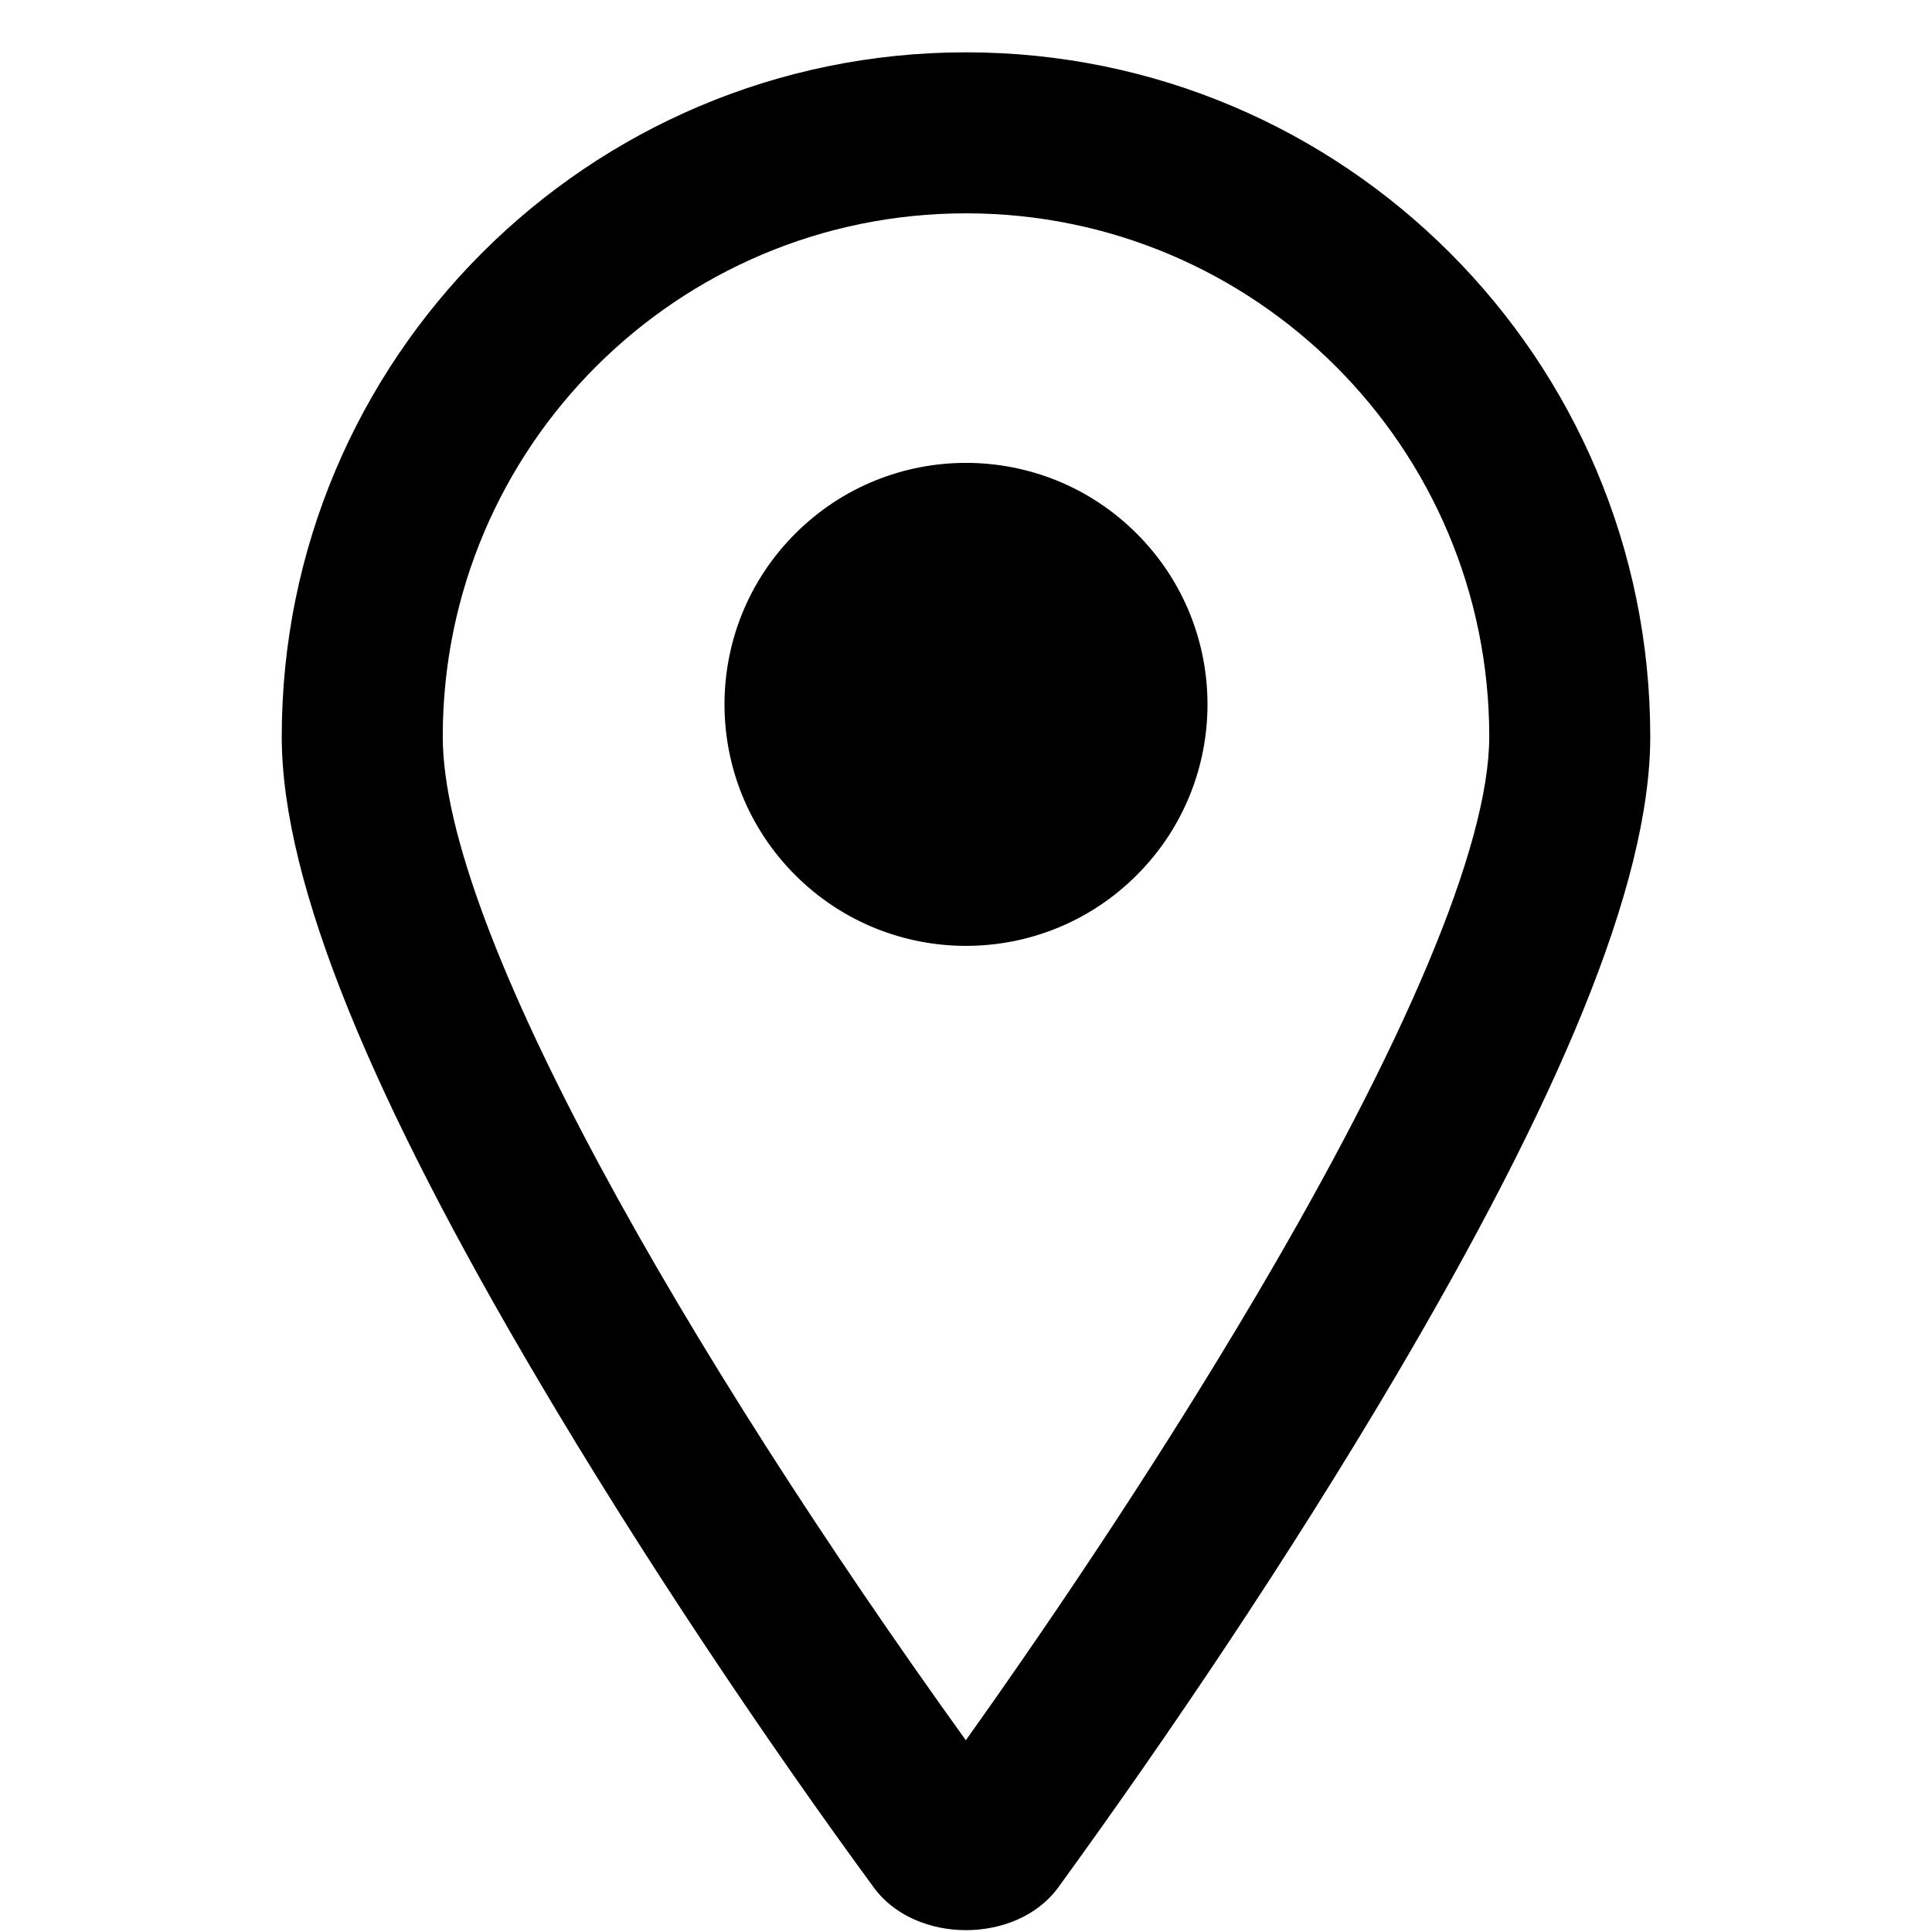
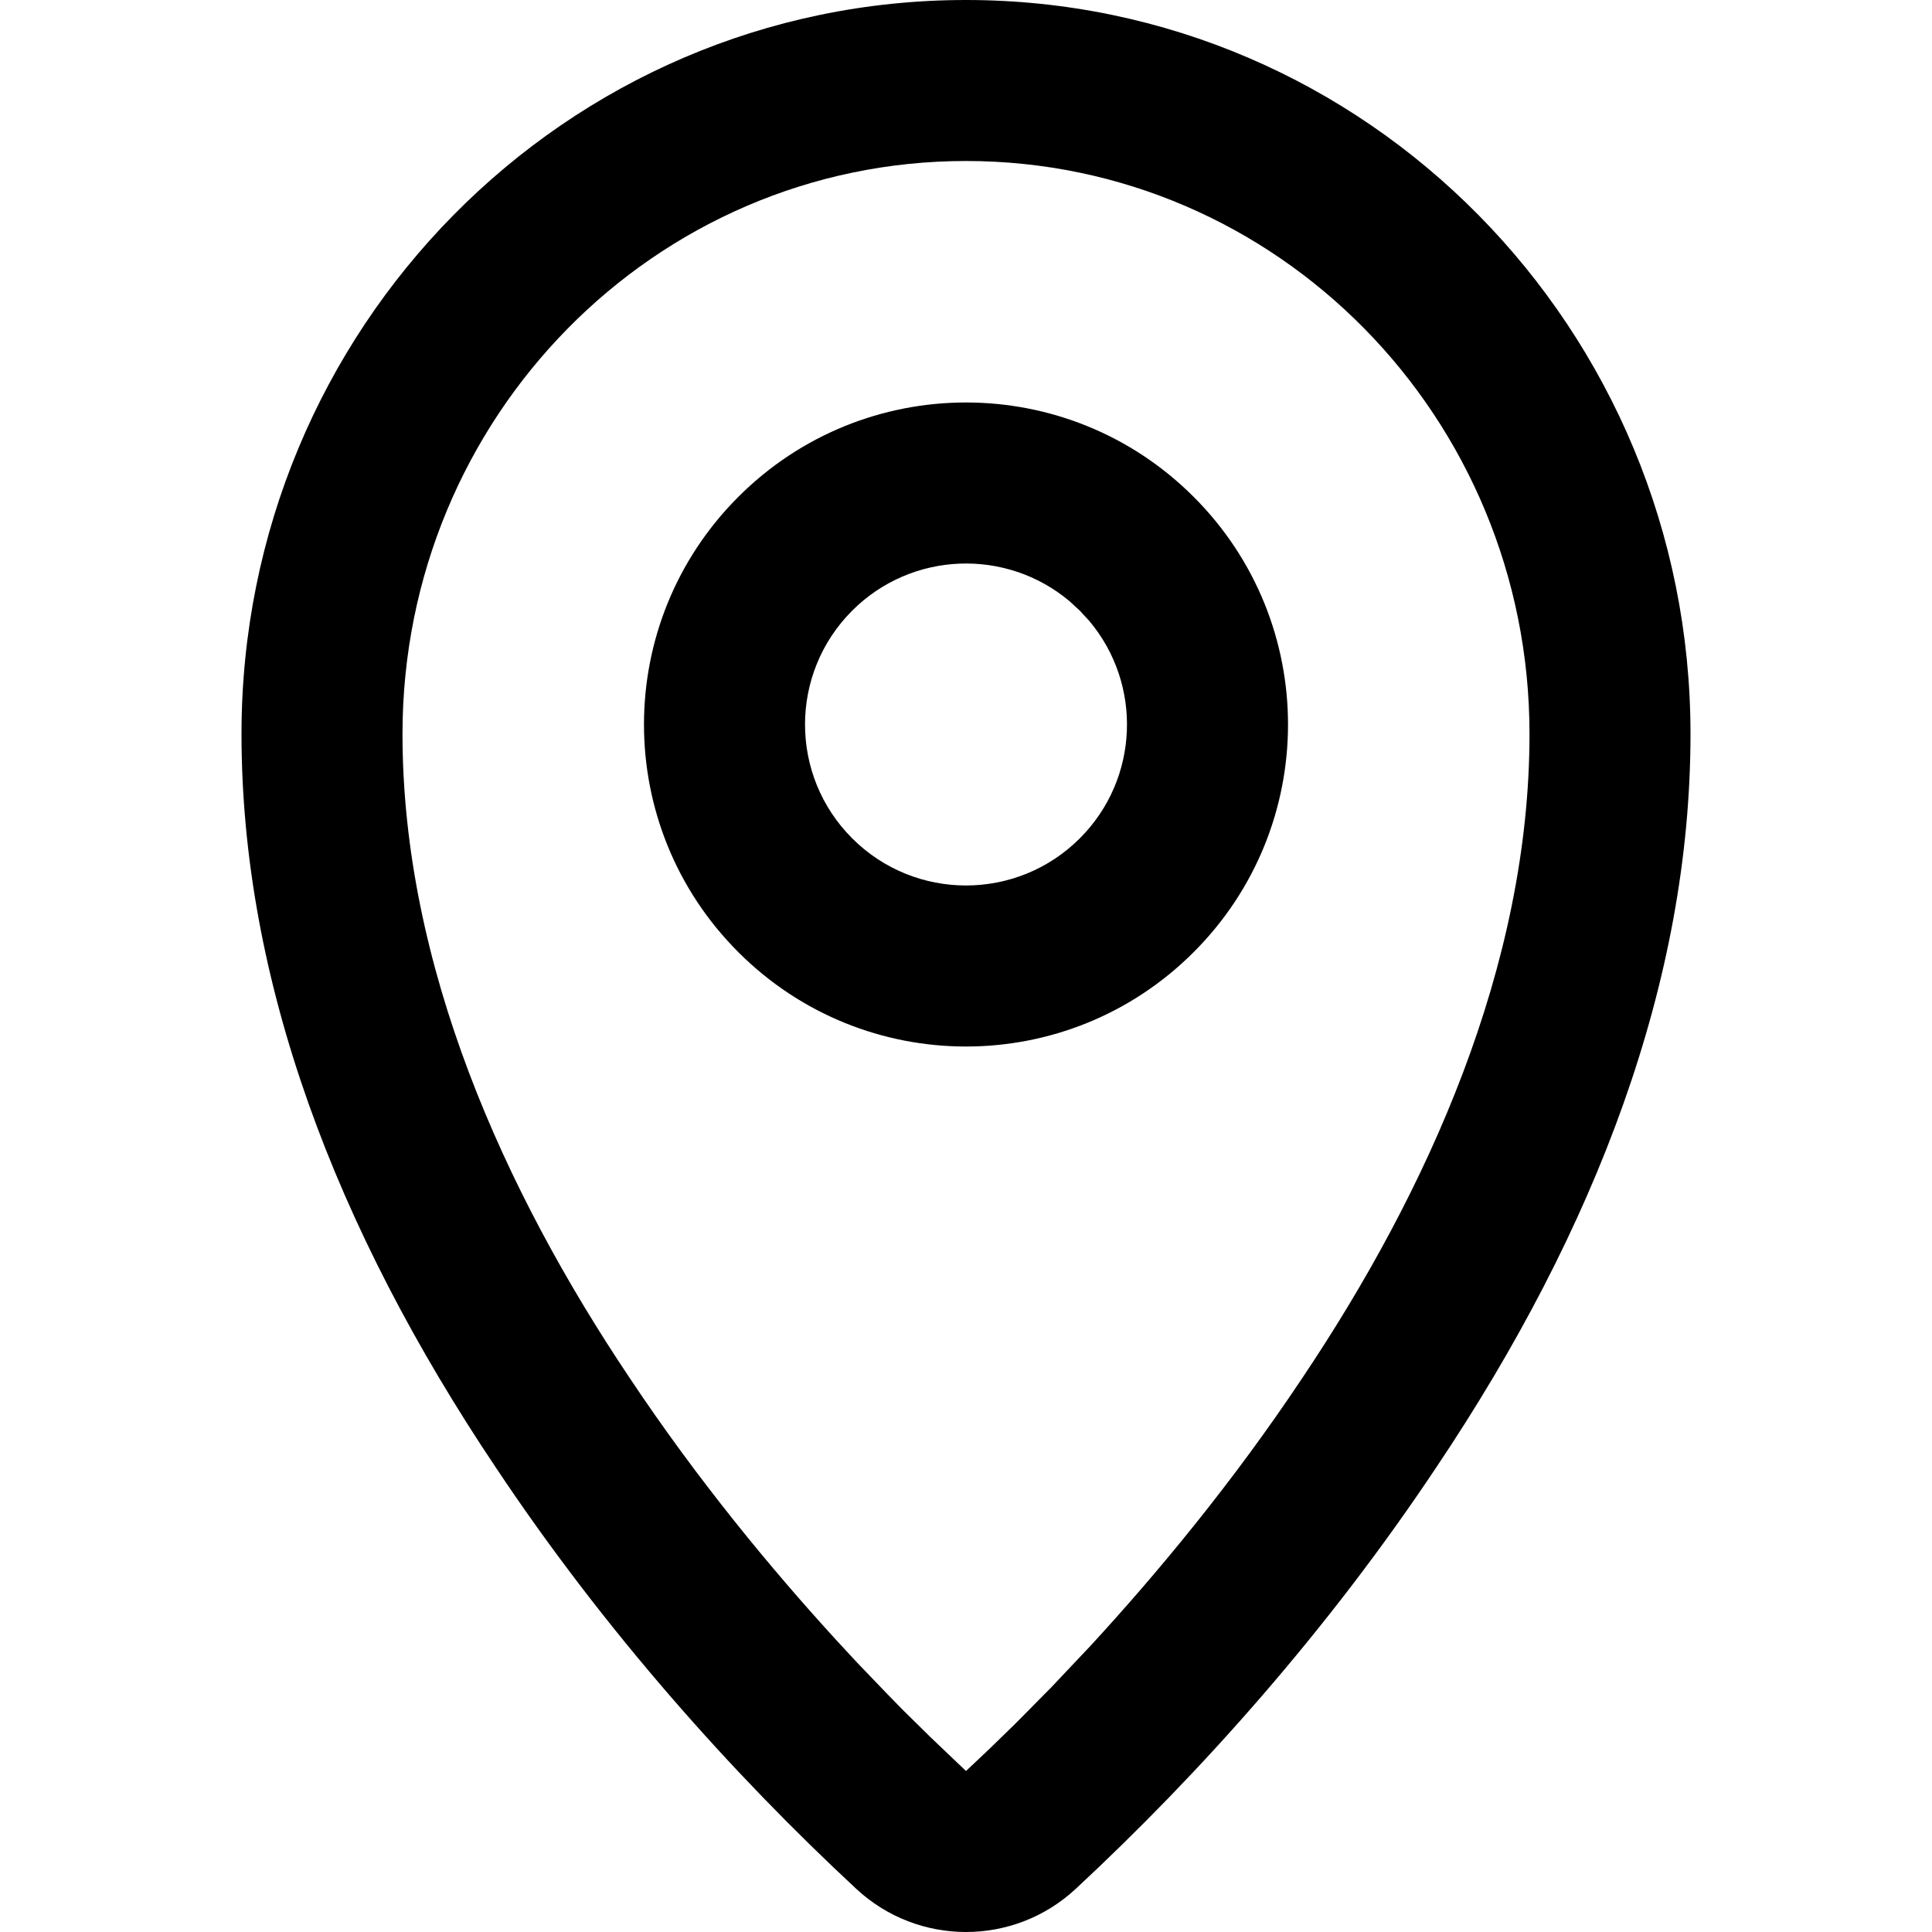
<svg xmlns="http://www.w3.org/2000/svg" width="24" height="24" viewBox="0 0 24 24">
-   <path fill-rule="evenodd" d="M14.121,6.629 C15.293,7.8 15.293,9.7 14.121,10.871 C12.95,12.043 11.05,12.043 9.879,10.871 C8.707,9.7 8.707,7.8 9.879,6.629 C11.05,5.457 12.95,5.457 14.121,6.629 Z M20.5,9.15 C20.5,11.003 19.338,13.706 17.328,17.113 C16.012,19.342 14.517,21.559 13.144,23.449 C12.628,24.153 11.372,24.153 10.856,23.449 C9.558,21.68 7.995,19.364 6.67,17.116 C4.662,13.712 3.5,11.003 3.5,9.15 C3.5,4.456 7.306,0.65 12,0.65 C16.694,0.65 20.5,4.456 20.5,9.15 Z M15.605,16.096 C17.432,13.001 18.5,10.516 18.5,9.15 C18.5,5.56 15.59,2.65 12,2.65 C8.41,2.65 5.5,5.56 5.5,9.15 C5.5,11.552 8.541,16.813 11.998,21.618 C13.201,19.928 14.475,18.011 15.605,16.096 Z" />
+   <path d="M1644,58 C1648.979,58 1653,62.087 1653,67.117 C1653,70.177 1651.836,73.256 1649.842,76.228 C1648.491,78.256 1646.909,80.028 1645.361,81.466 C1644.593,82.178 1643.407,82.178 1642.639,81.466 C1641.091,80.028 1639.509,78.256 1638.162,76.234 C1636.164,73.256 1635,70.177 1635,67.117 C1635,62.087 1639.021,58 1644,58 Z M1644,60 C1640.134,60 1637,63.183 1637,67.117 C1637,69.995 1638.261,72.791 1639.823,75.119 C1640.668,76.388 1641.583,77.493 1642.386,78.371 L1642.649,78.655 L1643.035,79.057 L1643.217,79.243 L1643.559,79.58 L1644,80 L1644.284,79.732 L1644.608,79.417 L1645.059,78.961 L1645.059,78.961 L1645.553,78.438 C1646.37,77.55 1647.31,76.421 1648.177,75.119 C1649.739,72.791 1651,69.995 1651,67.117 C1651,63.183 1647.866,60 1644,60 Z M1646.828,64.172 C1648.391,65.734 1648.391,68.266 1646.828,69.828 C1645.266,71.391 1642.734,71.391 1641.172,69.828 C1639.609,68.266 1639.609,65.734 1641.172,64.172 C1642.734,62.609 1645.266,62.609 1646.828,64.172 Z M1642.586,65.586 C1641.805,66.367 1641.805,67.633 1642.586,68.414 C1643.367,69.195 1644.633,69.195 1645.414,68.414 C1646.154,67.674 1646.193,66.499 1645.531,65.713 L1645.414,65.586 L1645.287,65.469 C1644.501,64.807 1643.326,64.846 1642.586,65.586 Z" transform="translate(-1632 -58)" />
</svg>
